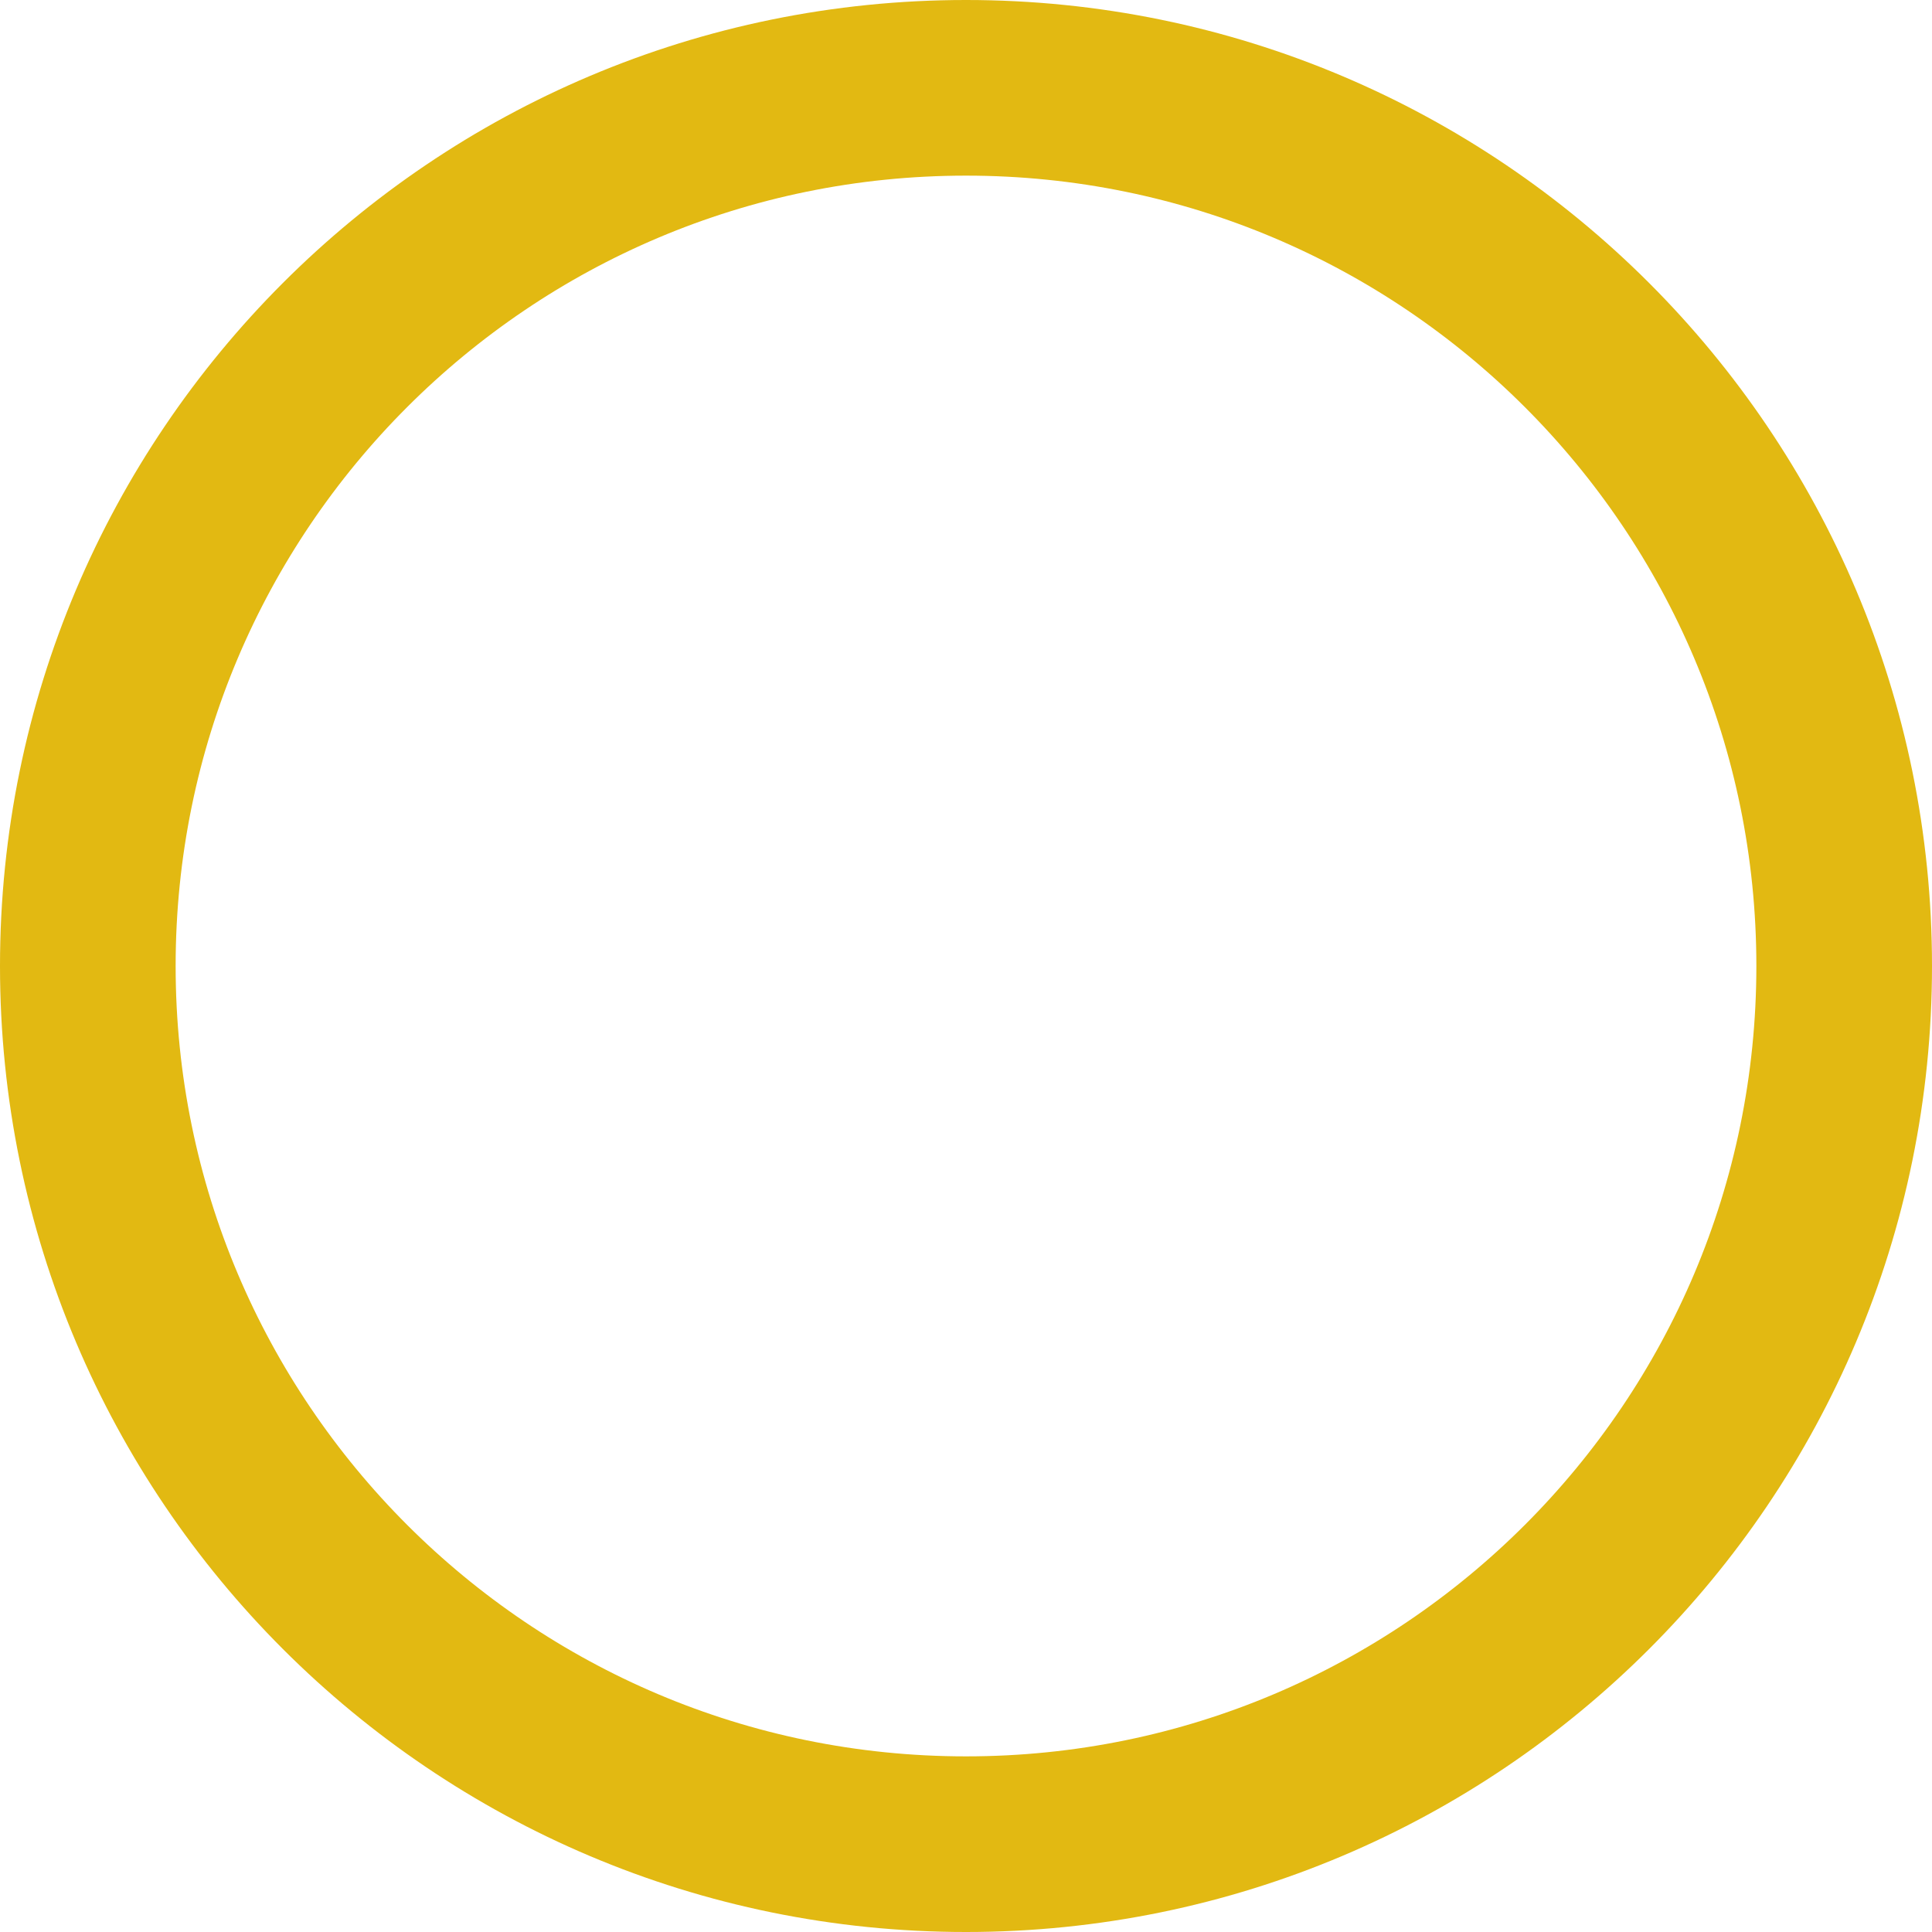
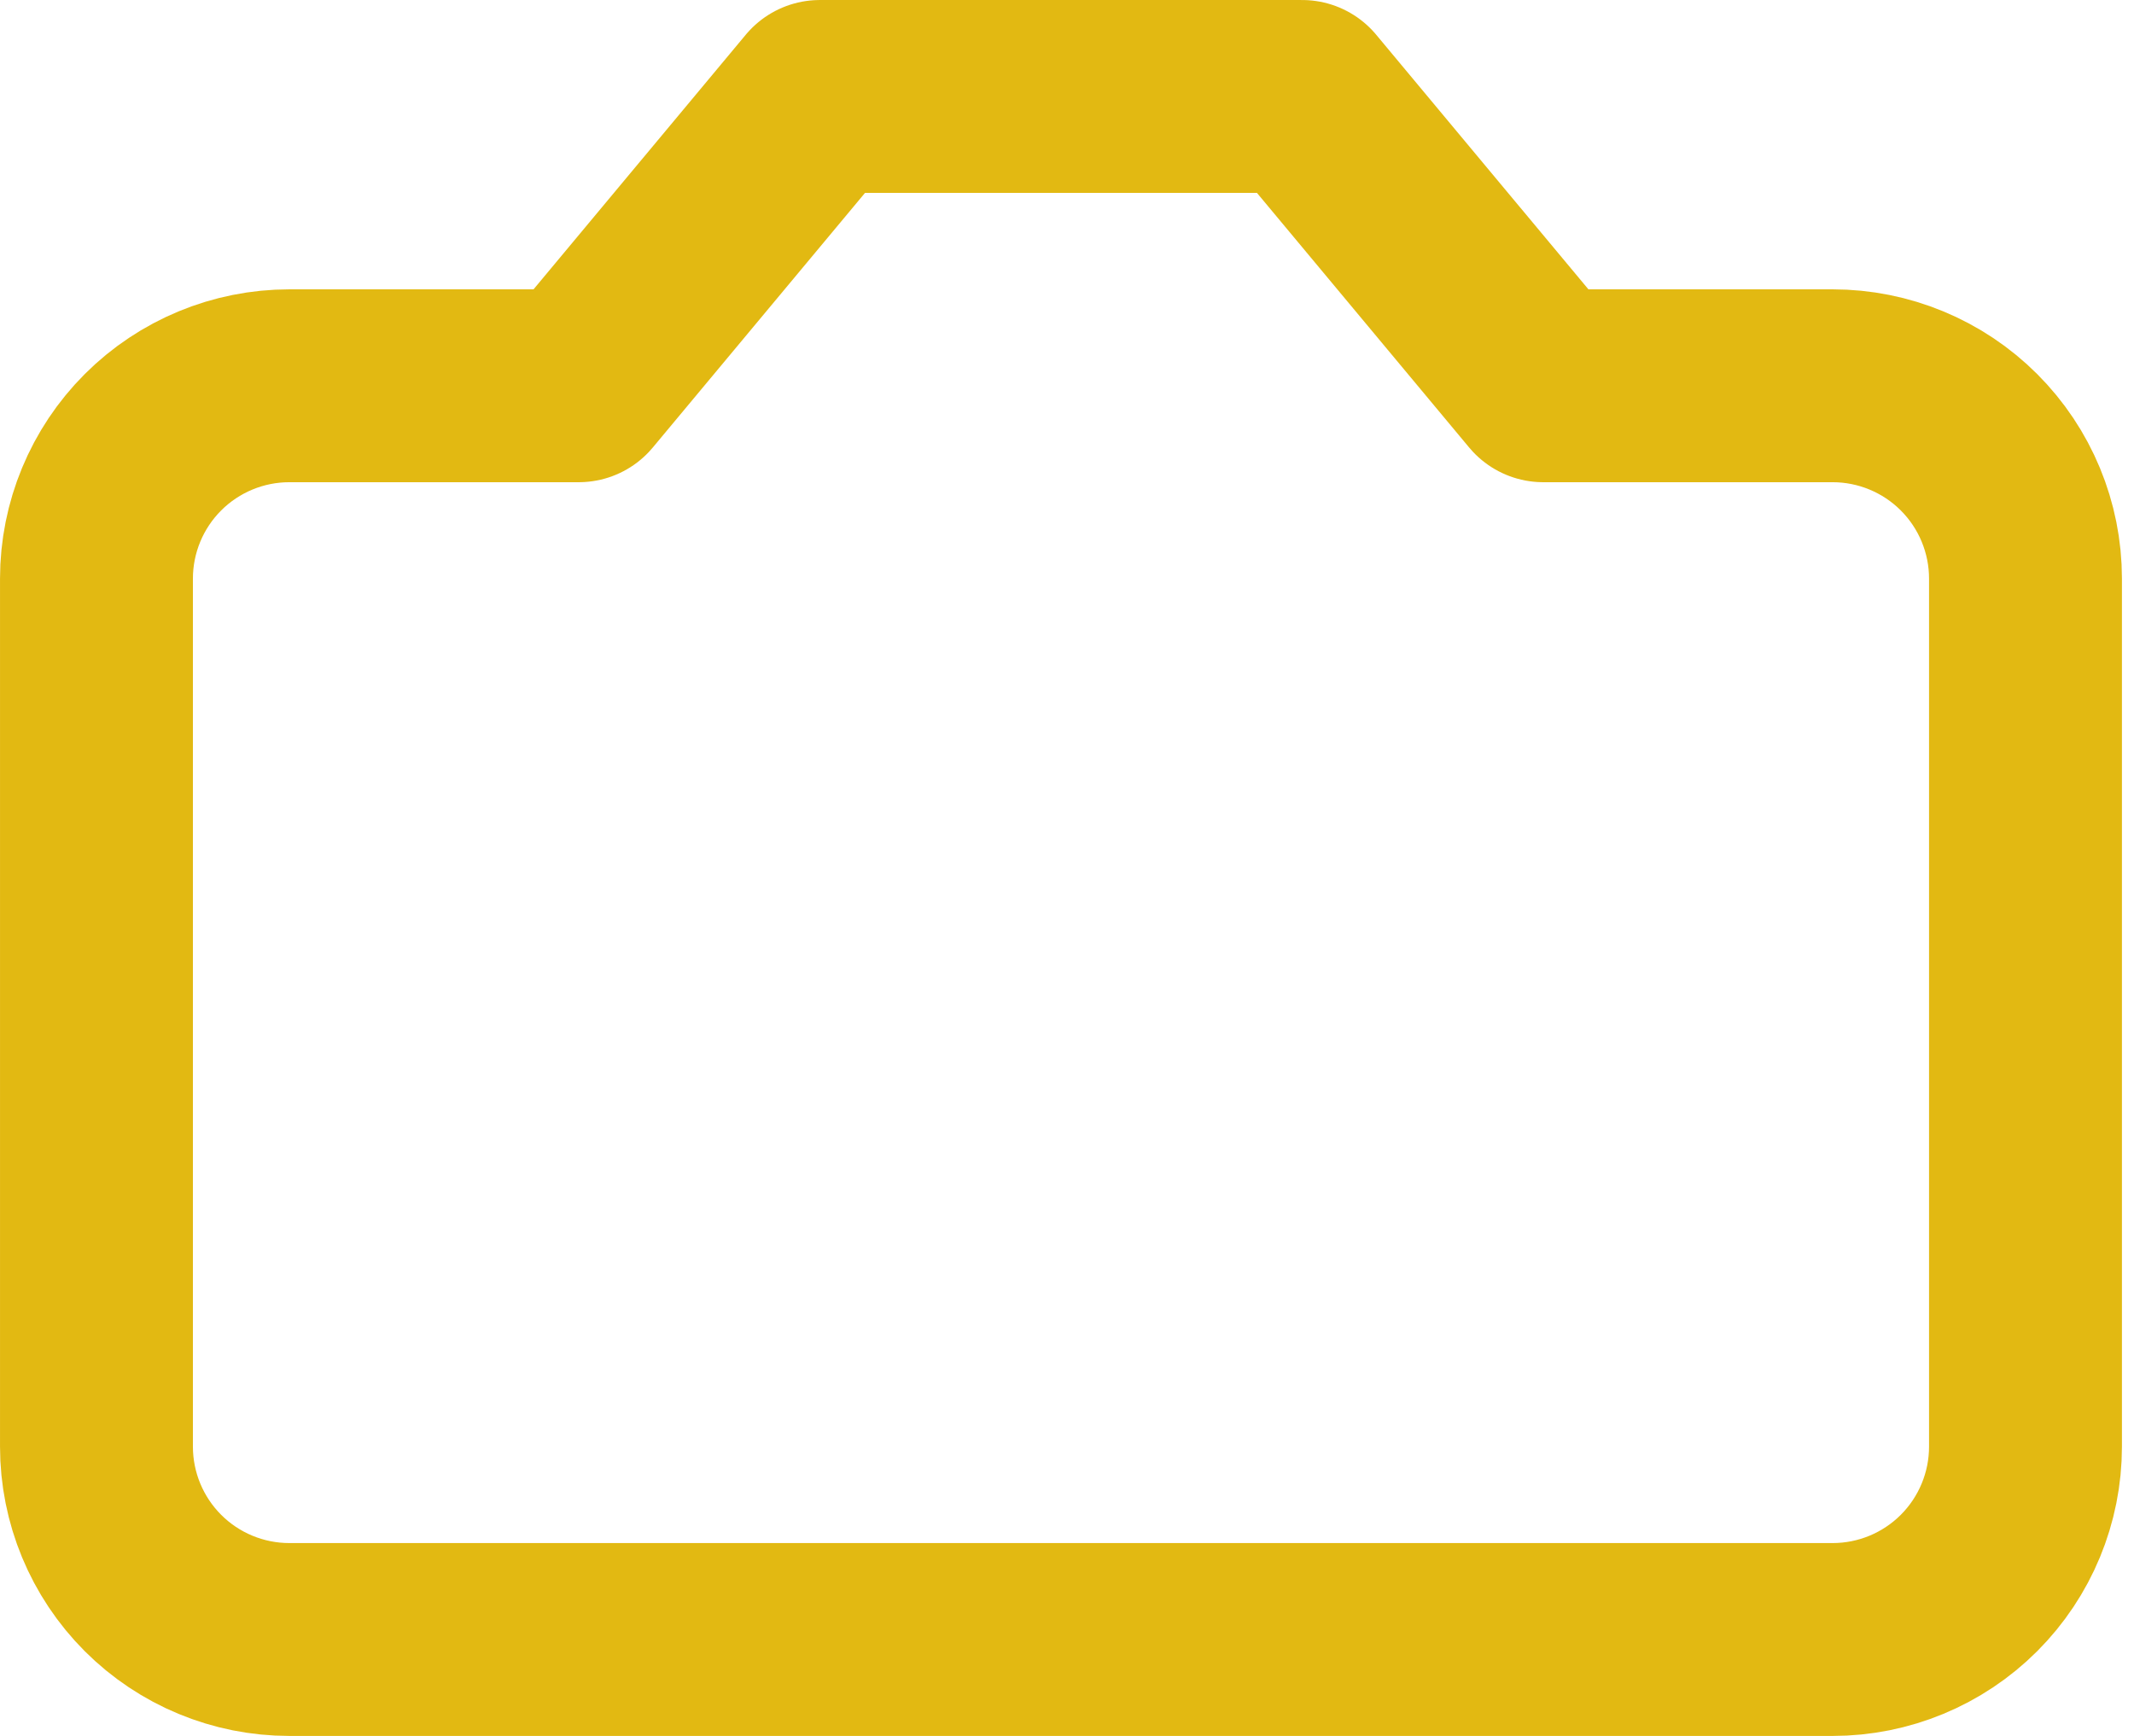
- <svg xmlns="http://www.w3.org/2000/svg" width="44" height="44" viewBox="0 0 44 44" fill="none">
-   <path d="M22 42C33.046 42 42 33.046 42 22C42 10.954 33.046 2 22 2C10.954 2 2 10.954 2 22C2 33.046 10.954 42 22 42Z" stroke="#E2B912" stroke-width="4" stroke-linecap="round" stroke-linejoin="round" />
+ <svg xmlns="http://www.w3.org/2000/svg" width="59" height="48" viewBox="0 0 59 48" fill="none">
+   <path d="M36 2.667H22.667L16 10.667H8C6.586 10.667 5.229 11.229 4.229 12.229C3.229 13.229 2.667 14.586 2.667 16V40C2.667 41.415 3.229 42.771 4.229 43.772C5.229 44.772 6.586 45.334 8 45.334H50.667C52.081 45.334 53.438 44.772 54.438 43.772C55.438 42.771 56 41.415 56 40V16C56 14.586 55.438 13.229 54.438 12.229C53.438 11.229 52.081 10.667 50.667 10.667H42.667L36 2.667Z" stroke="#E2B912" stroke-width="5.333" stroke-linecap="round" stroke-linejoin="round" />
</svg>
